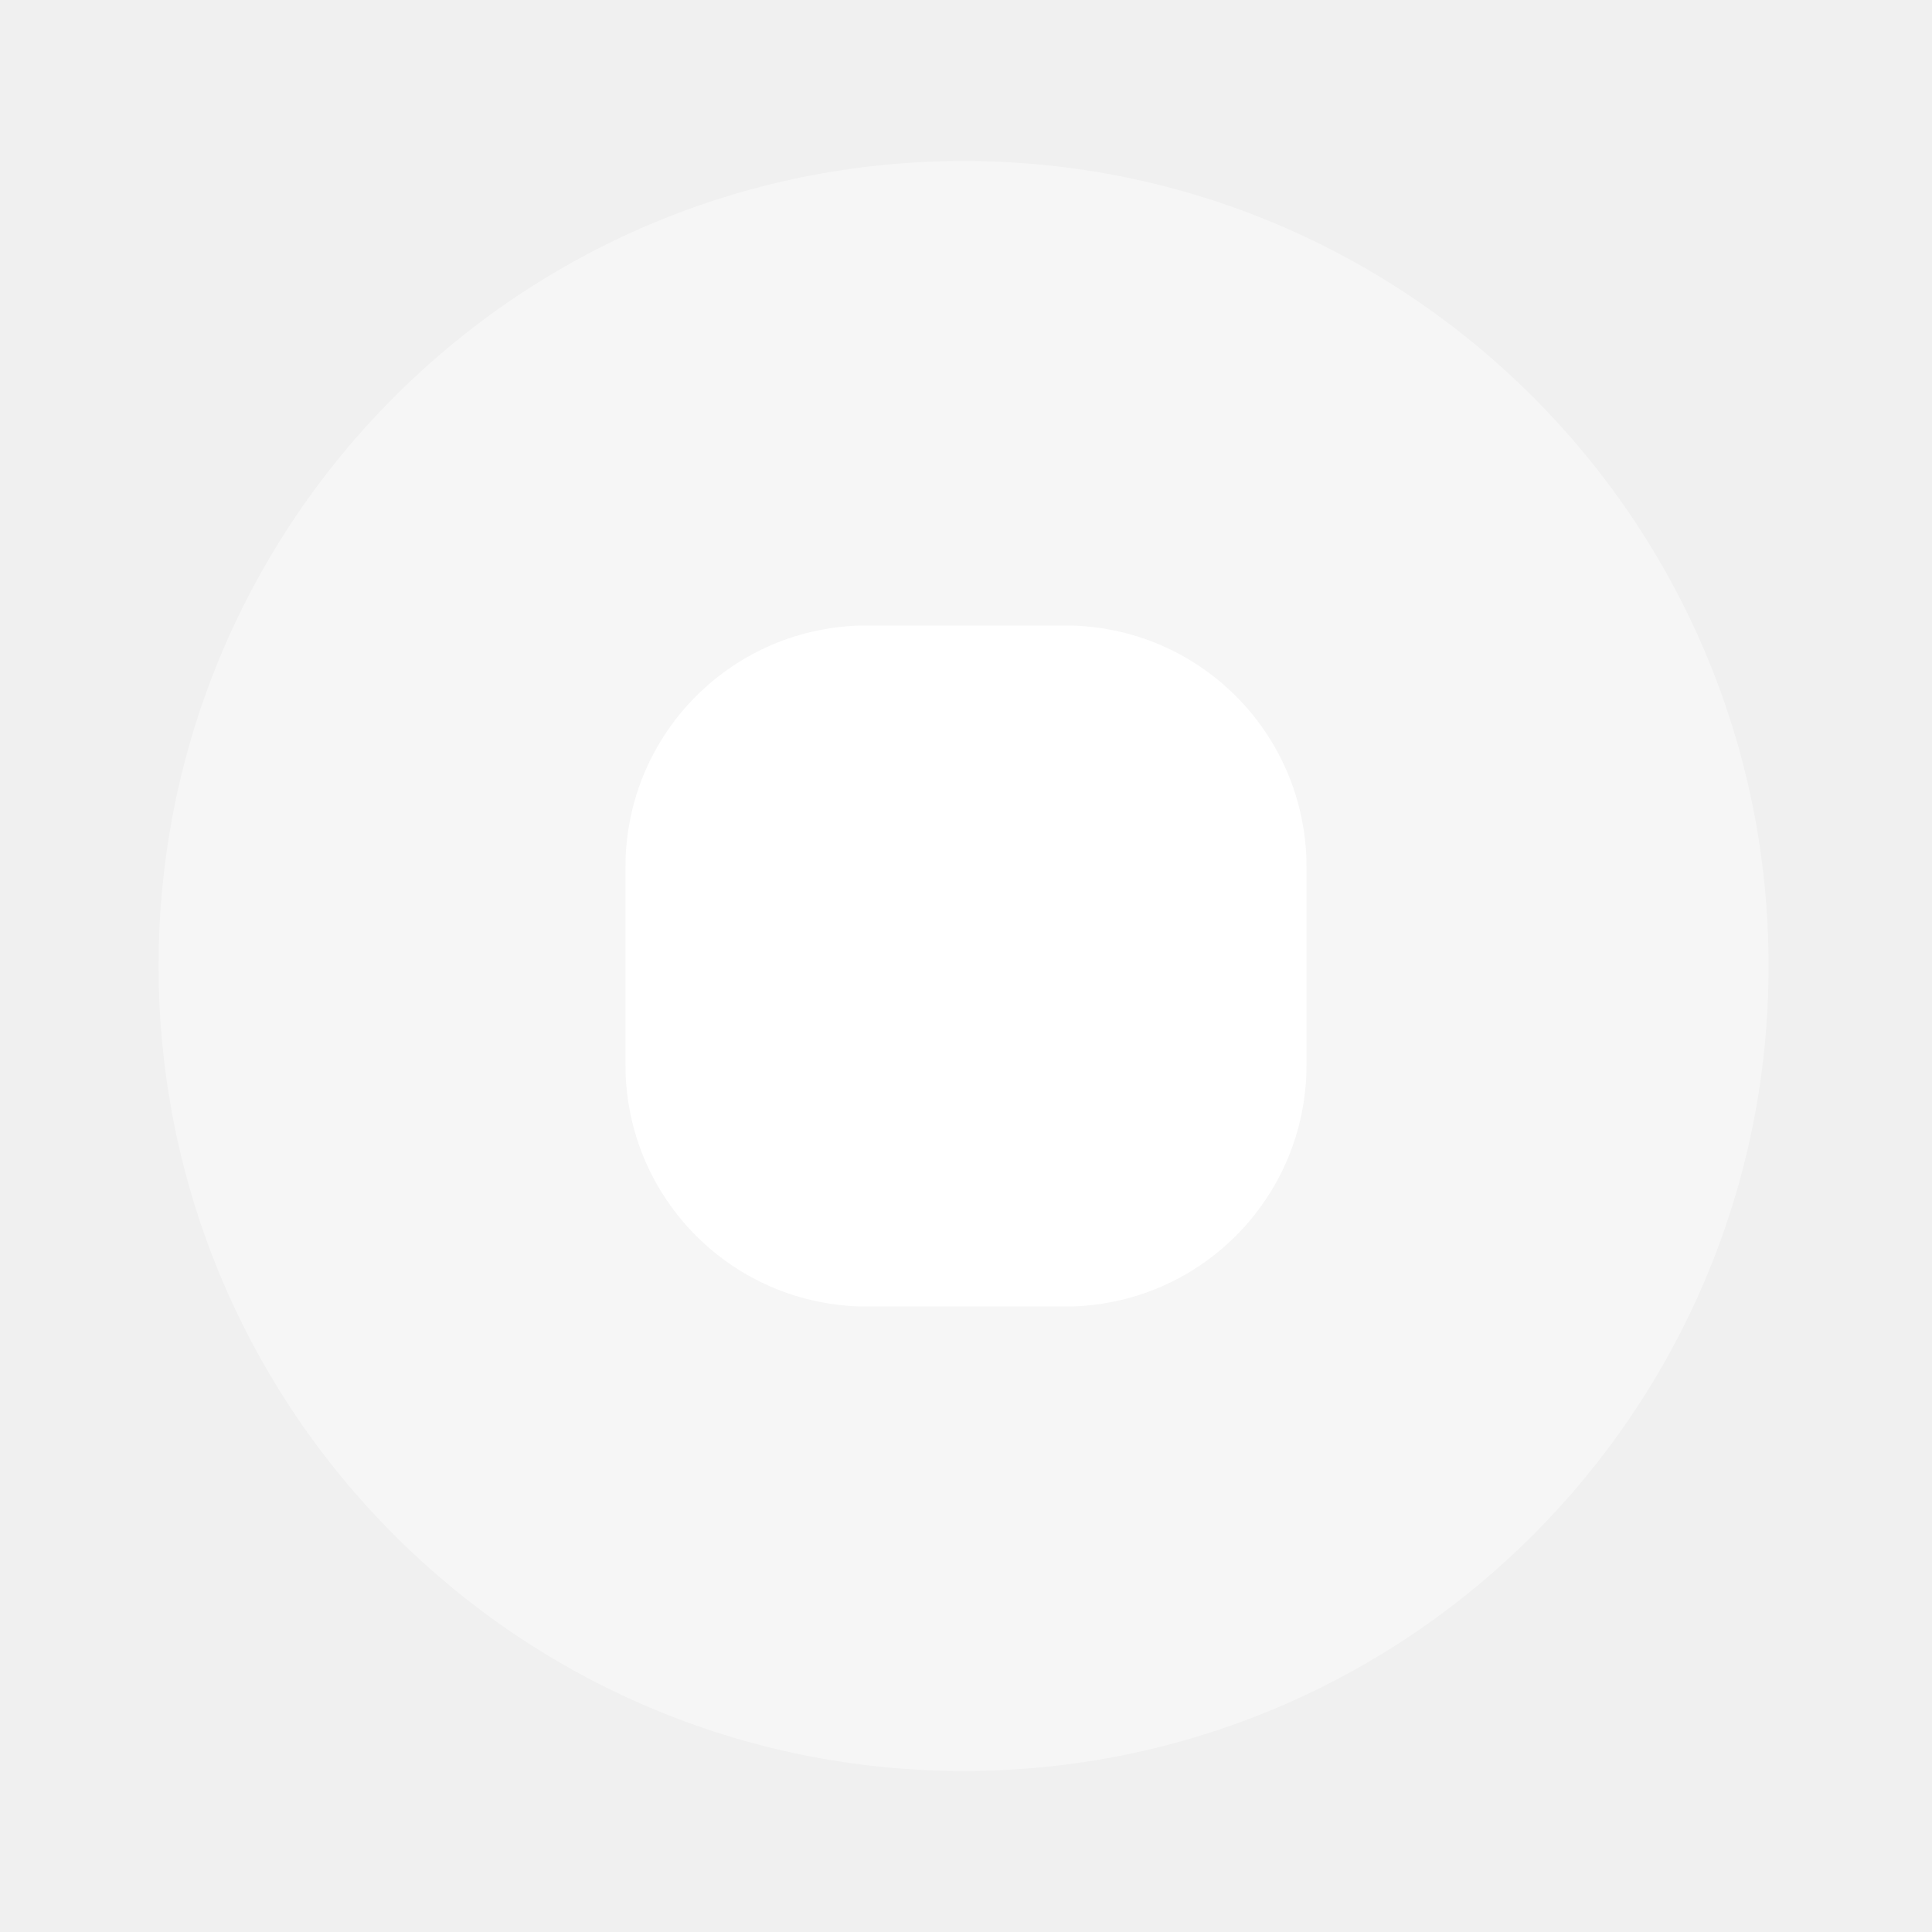
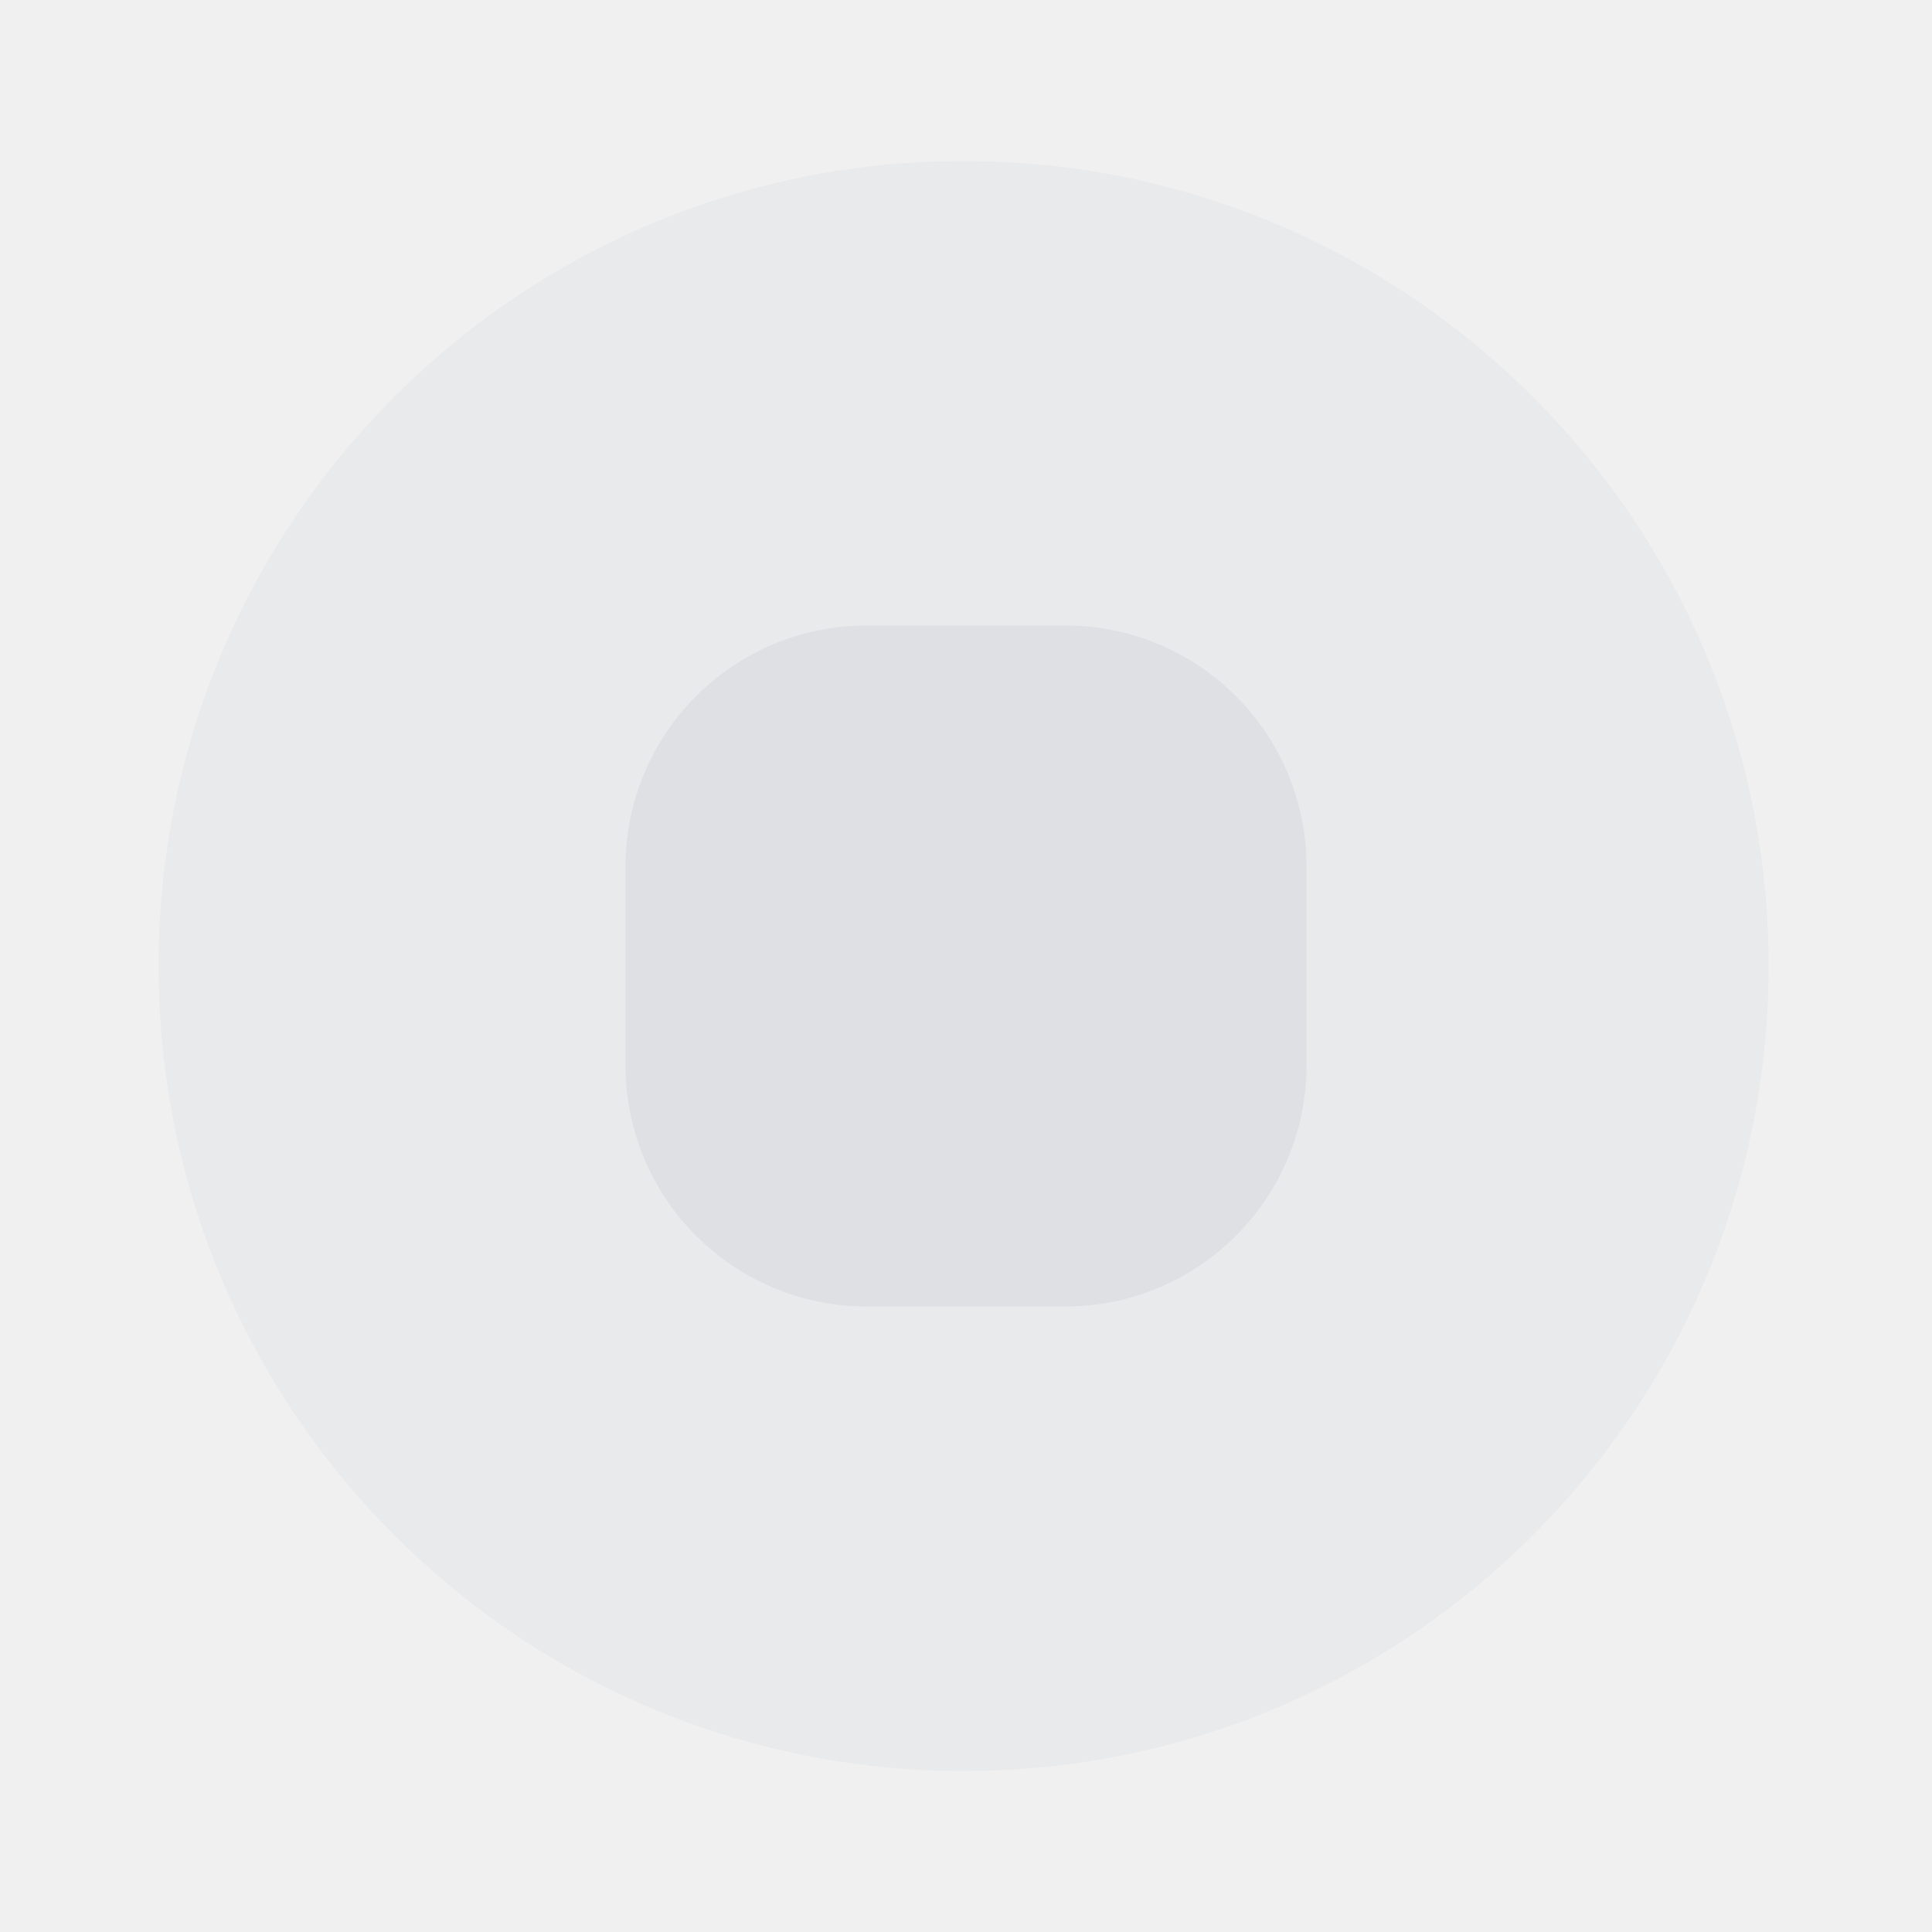
- <svg xmlns="http://www.w3.org/2000/svg" width="24" height="24" viewBox="0 0 24 24" fill="#fff">
+ <svg xmlns="http://www.w3.org/2000/svg" width="24" height="24" viewBox="0 0 24 24" fill="#dee0e4">
  <g clip-path="url(#clip0_4418_4367)">
    <path opacity="0.4" d="M11.97 22C17.493 22 21.97 17.523 21.97 12C21.97 6.477 17.493 2 11.97 2C6.447 2 1.97 6.477 1.97 12C1.97 17.523 6.447 22 11.97 22Z" />
    <path d="M10.77 16.23H13.23C14.89 16.23 16.23 14.889 16.23 13.229V10.77C16.23 9.11 14.89 7.77 13.23 7.77H10.77C9.11 7.77 7.77 9.11 7.77 10.77V13.229C7.77 14.889 9.11 16.23 10.77 16.23Z" />
  </g>
  <defs>
    <clipPath id="clip0_4418_4367">
-       <rect width="24" height="24" fill="white" />
+       <rect width="24" height="24" fill="#dee0e4" />
    </clipPath>
  </defs>
</svg>
